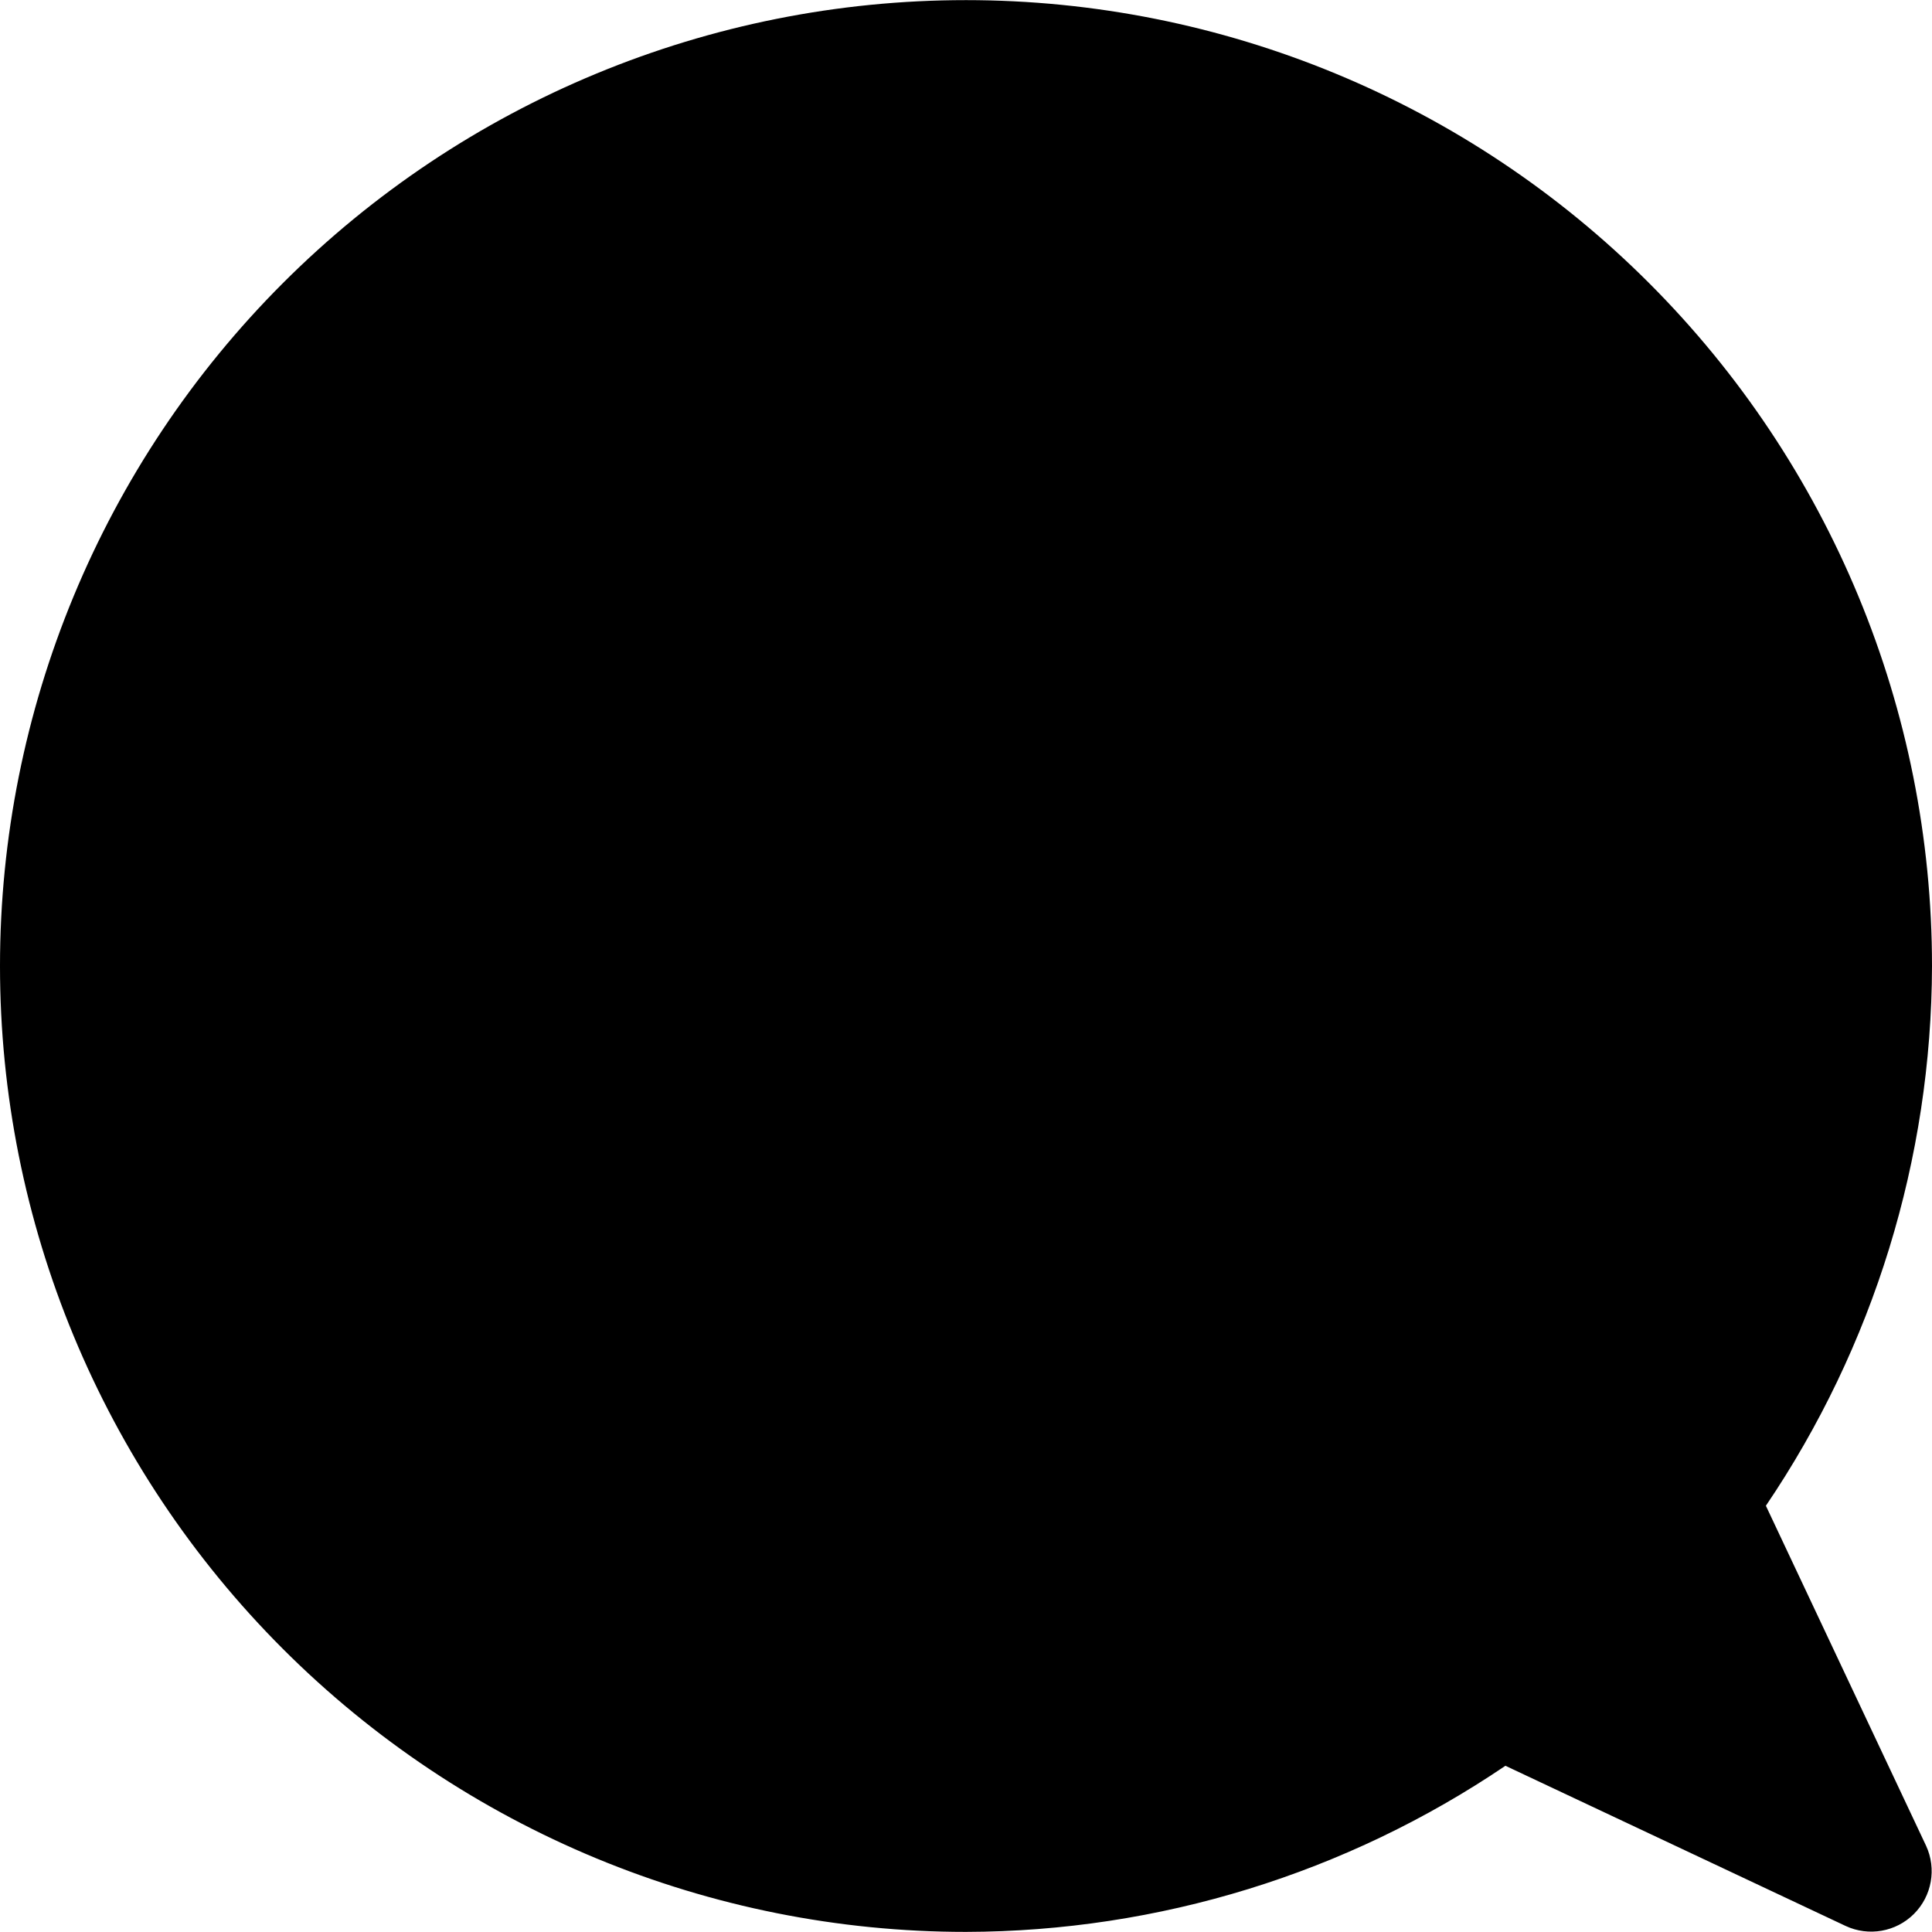
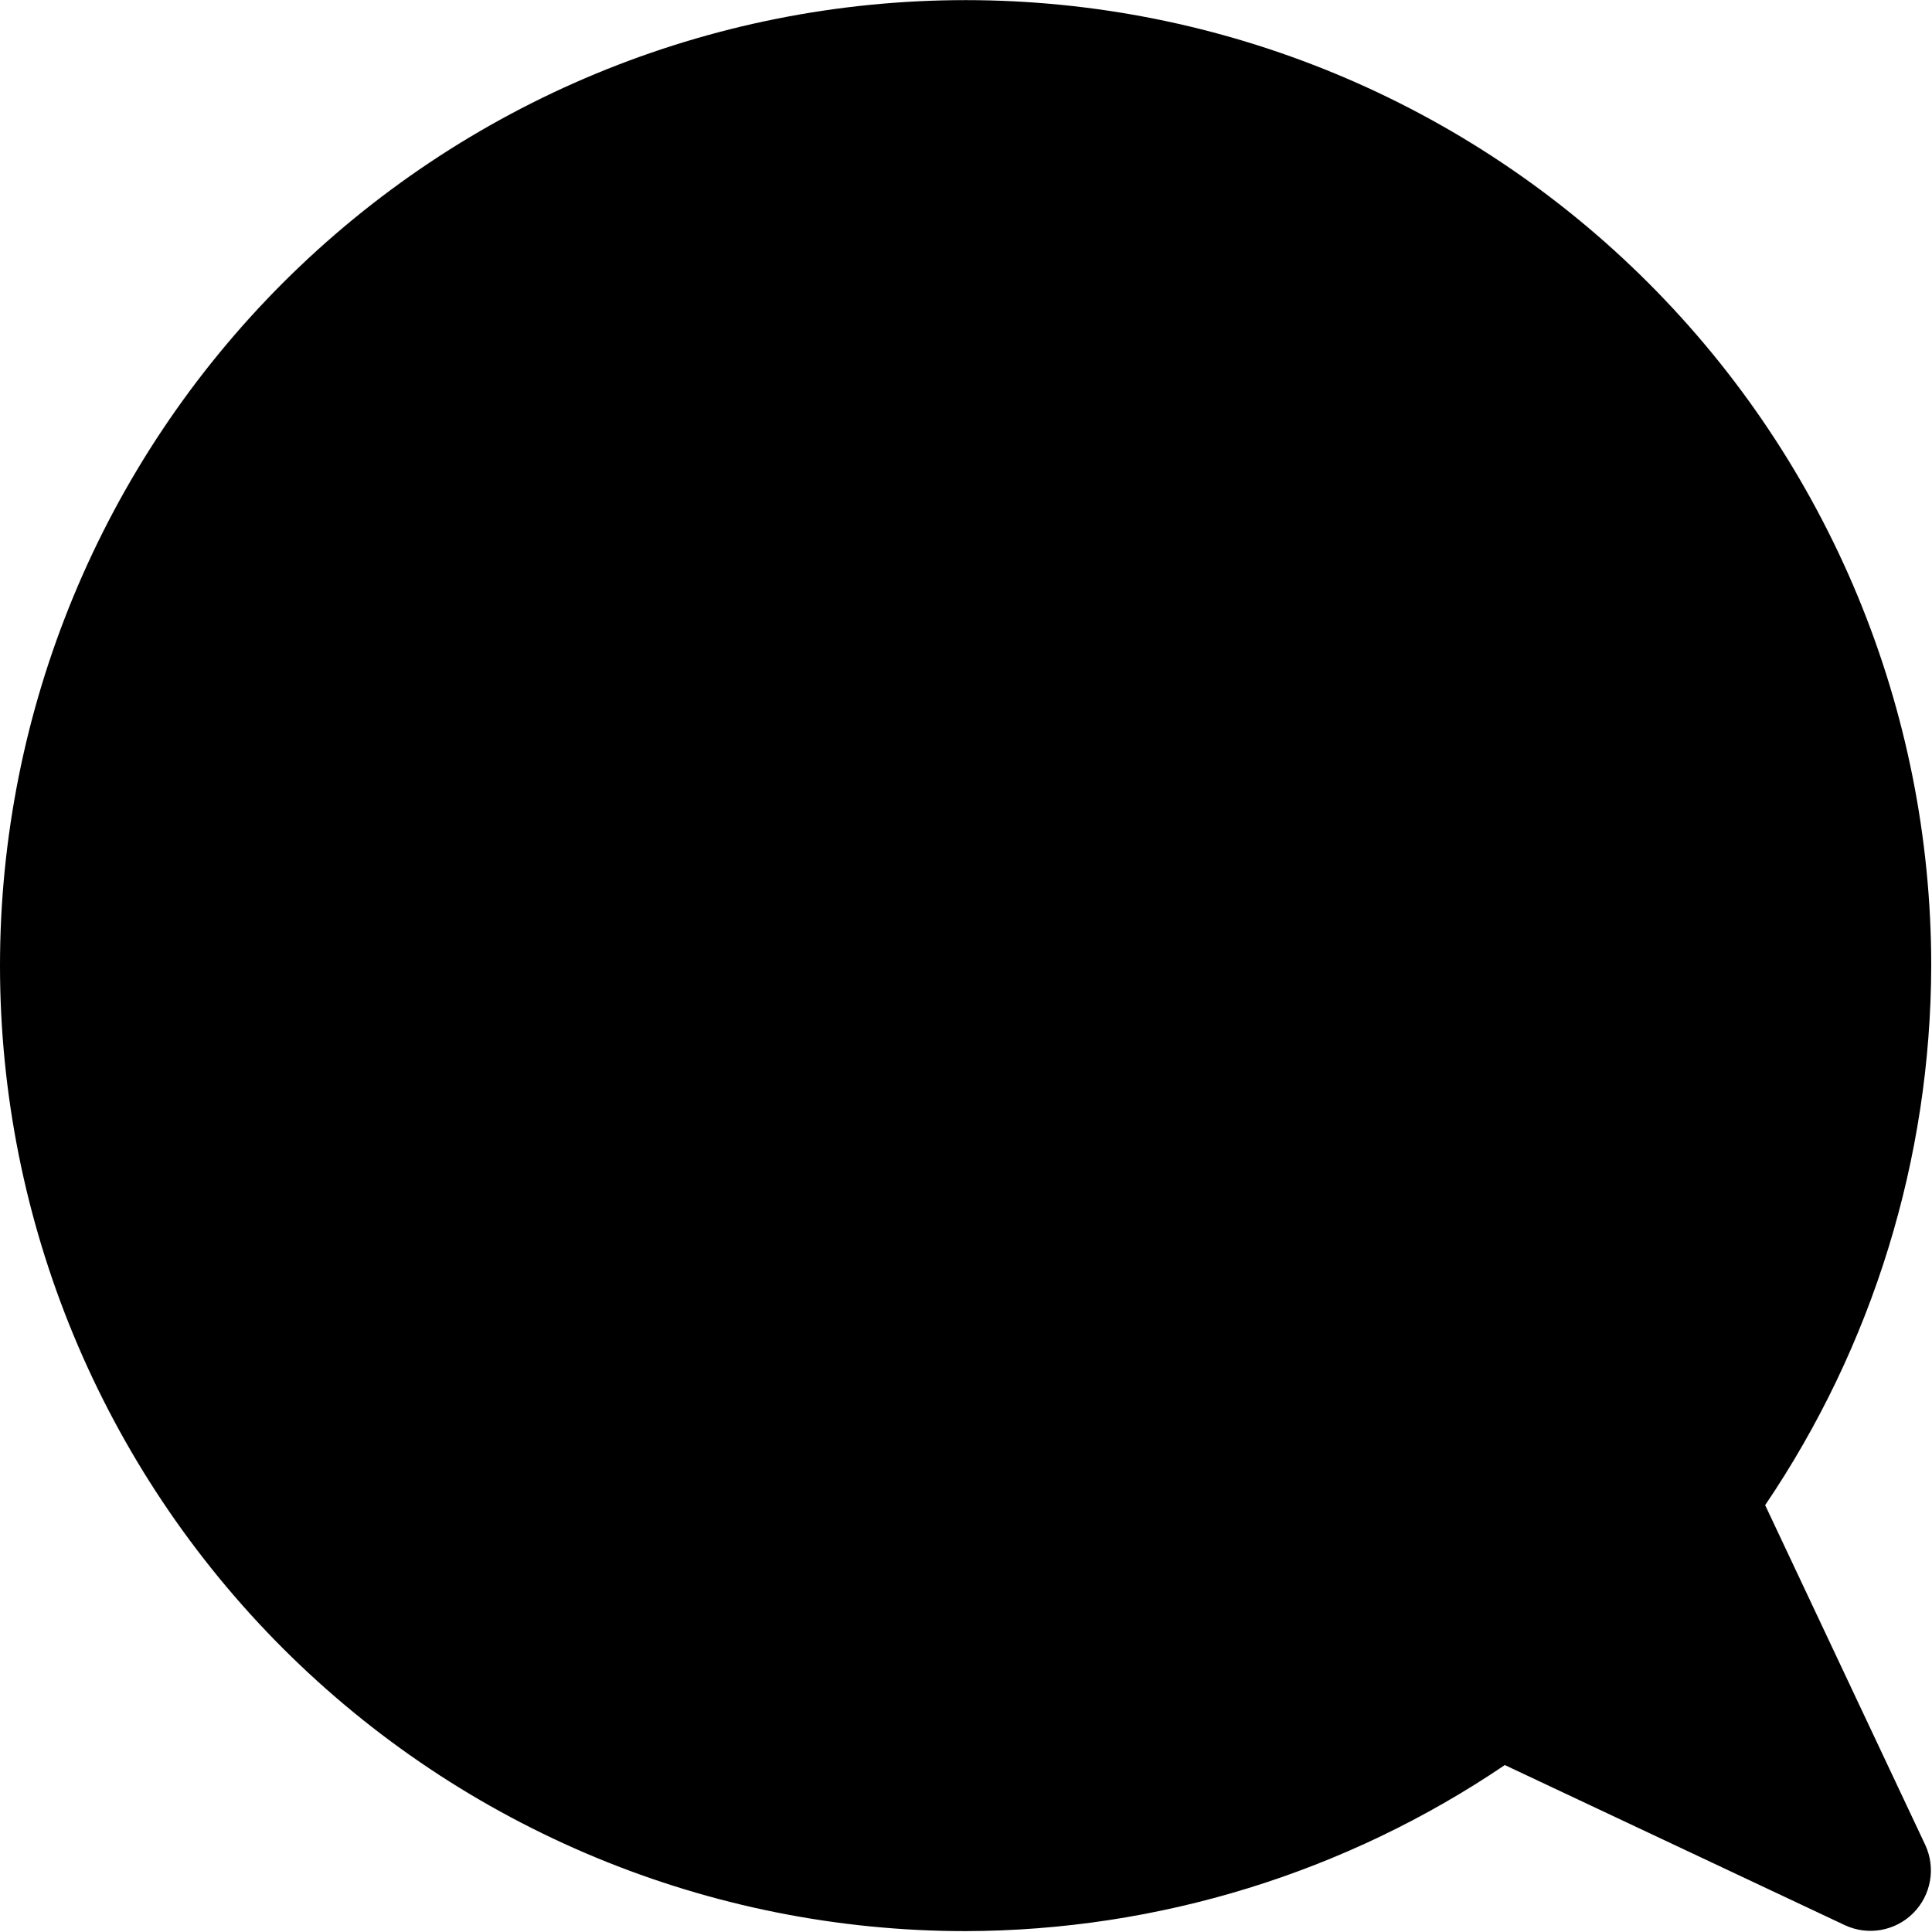
- <svg xmlns="http://www.w3.org/2000/svg" height="100px" width="100px" fill="#000000" viewBox="0 0 8.467 8.467" version="1.1" x="0px" y="0px">
+ <svg xmlns="http://www.w3.org/2000/svg" viewBox="0 0 8.467 8.467" fill="black">
  <g>
-     <path style="color:#000000;font-style:normal;font-variant:normal;font-weight:normal;font-stretch:normal;font-size:medium;line-height:normal;font-family:sans-serif;font-variant-ligatures:normal;font-variant-position:normal;font-variant-caps:normal;font-variant-numeric:normal;font-variant-alternates:normal;font-feature-settings:normal;text-indent:0;text-align:start;text-decoration:none;text-decoration-line:none;text-decoration-style:solid;text-decoration-color:#000000;letter-spacing:normal;word-spacing:normal;text-transform:none;writing-mode:lr-tb;direction:ltr;text-orientation:mixed;dominant-baseline:auto;baseline-shift:baseline;text-anchor:start;white-space:normal;shape-padding:0;clip-rule:nonzero;display:inline;overflow:visible;visibility:visible;opacity:1;isolation:auto;mix-blend-mode:normal;color-interpolation:sRGB;color-interpolation-filters:linearRGB;solid-color:#000000;solid-opacity:1;vector-effect:none;fill:#000000;fill-opacity:1;fill-rule:nonzero;stroke:none;stroke-width:0.529;stroke-linecap:round;stroke-linejoin:round;stroke-miterlimit:4;stroke-dasharray:none;stroke-dashoffset:0;stroke-opacity:1;paint-order:stroke fill markers;color-rendering:auto;image-rendering:auto;shape-rendering:auto;text-rendering:auto;enable-background:accumulate" d="m 4.233,5.2288223e-4 c -1.123,0 -2.199,0.446 -2.993,1.24 -0.794,0.794 -1.24,1.871 -1.24,2.993 0,1.123 0.446,2.199 1.24,2.993 0.794,0.794 1.871,1.24 2.993,1.24 a 0.265,0.265 0 0 0 5.29e-4,0 c 0.844,-0.002 1.667,-0.256 2.364,-0.728 l 1.491,0.702 A 0.265,0.265 0 0 0 8.441,8.089 L 7.739,6.599 c 0.472,-0.697 0.726,-1.521 0.728,-2.365 a 0.265,0.265 0 0 0 0,-5.291e-4 c 0,-1.123 -0.446,-2.199 -1.24,-2.993 C 6.433,0.446 5.356,5.0970223e-4 4.233,5.1044223e-4 Z" />
+     <path d="m 4.233,5.2288223e-4 c -1.123,0 -2.199,0.446 -2.993,1.24 -0.794,0.794 -1.24,1.871 -1.24,2.993 0,1.123 0.446,2.199 1.24,2.993 0.794,0.794 1.871,1.24 2.993,1.24 a 0.265,0.265 0 0 0 5.29e-4,0 c 0.844,-0.002 1.667,-0.256 2.364,-0.728 l 1.491,0.702 A 0.265,0.265 0 0 0 8.441,8.089 L 7.739,6.599 c 0.472,-0.697 0.726,-1.521 0.728,-2.365 a 0.265,0.265 0 0 0 0,-5.291e-4 c 0,-1.123 -0.446,-2.199 -1.24,-2.993 C 6.433,0.446 5.356,5.0970223e-4 4.233,5.1044223e-4 Z" />
  </g>
</svg>
